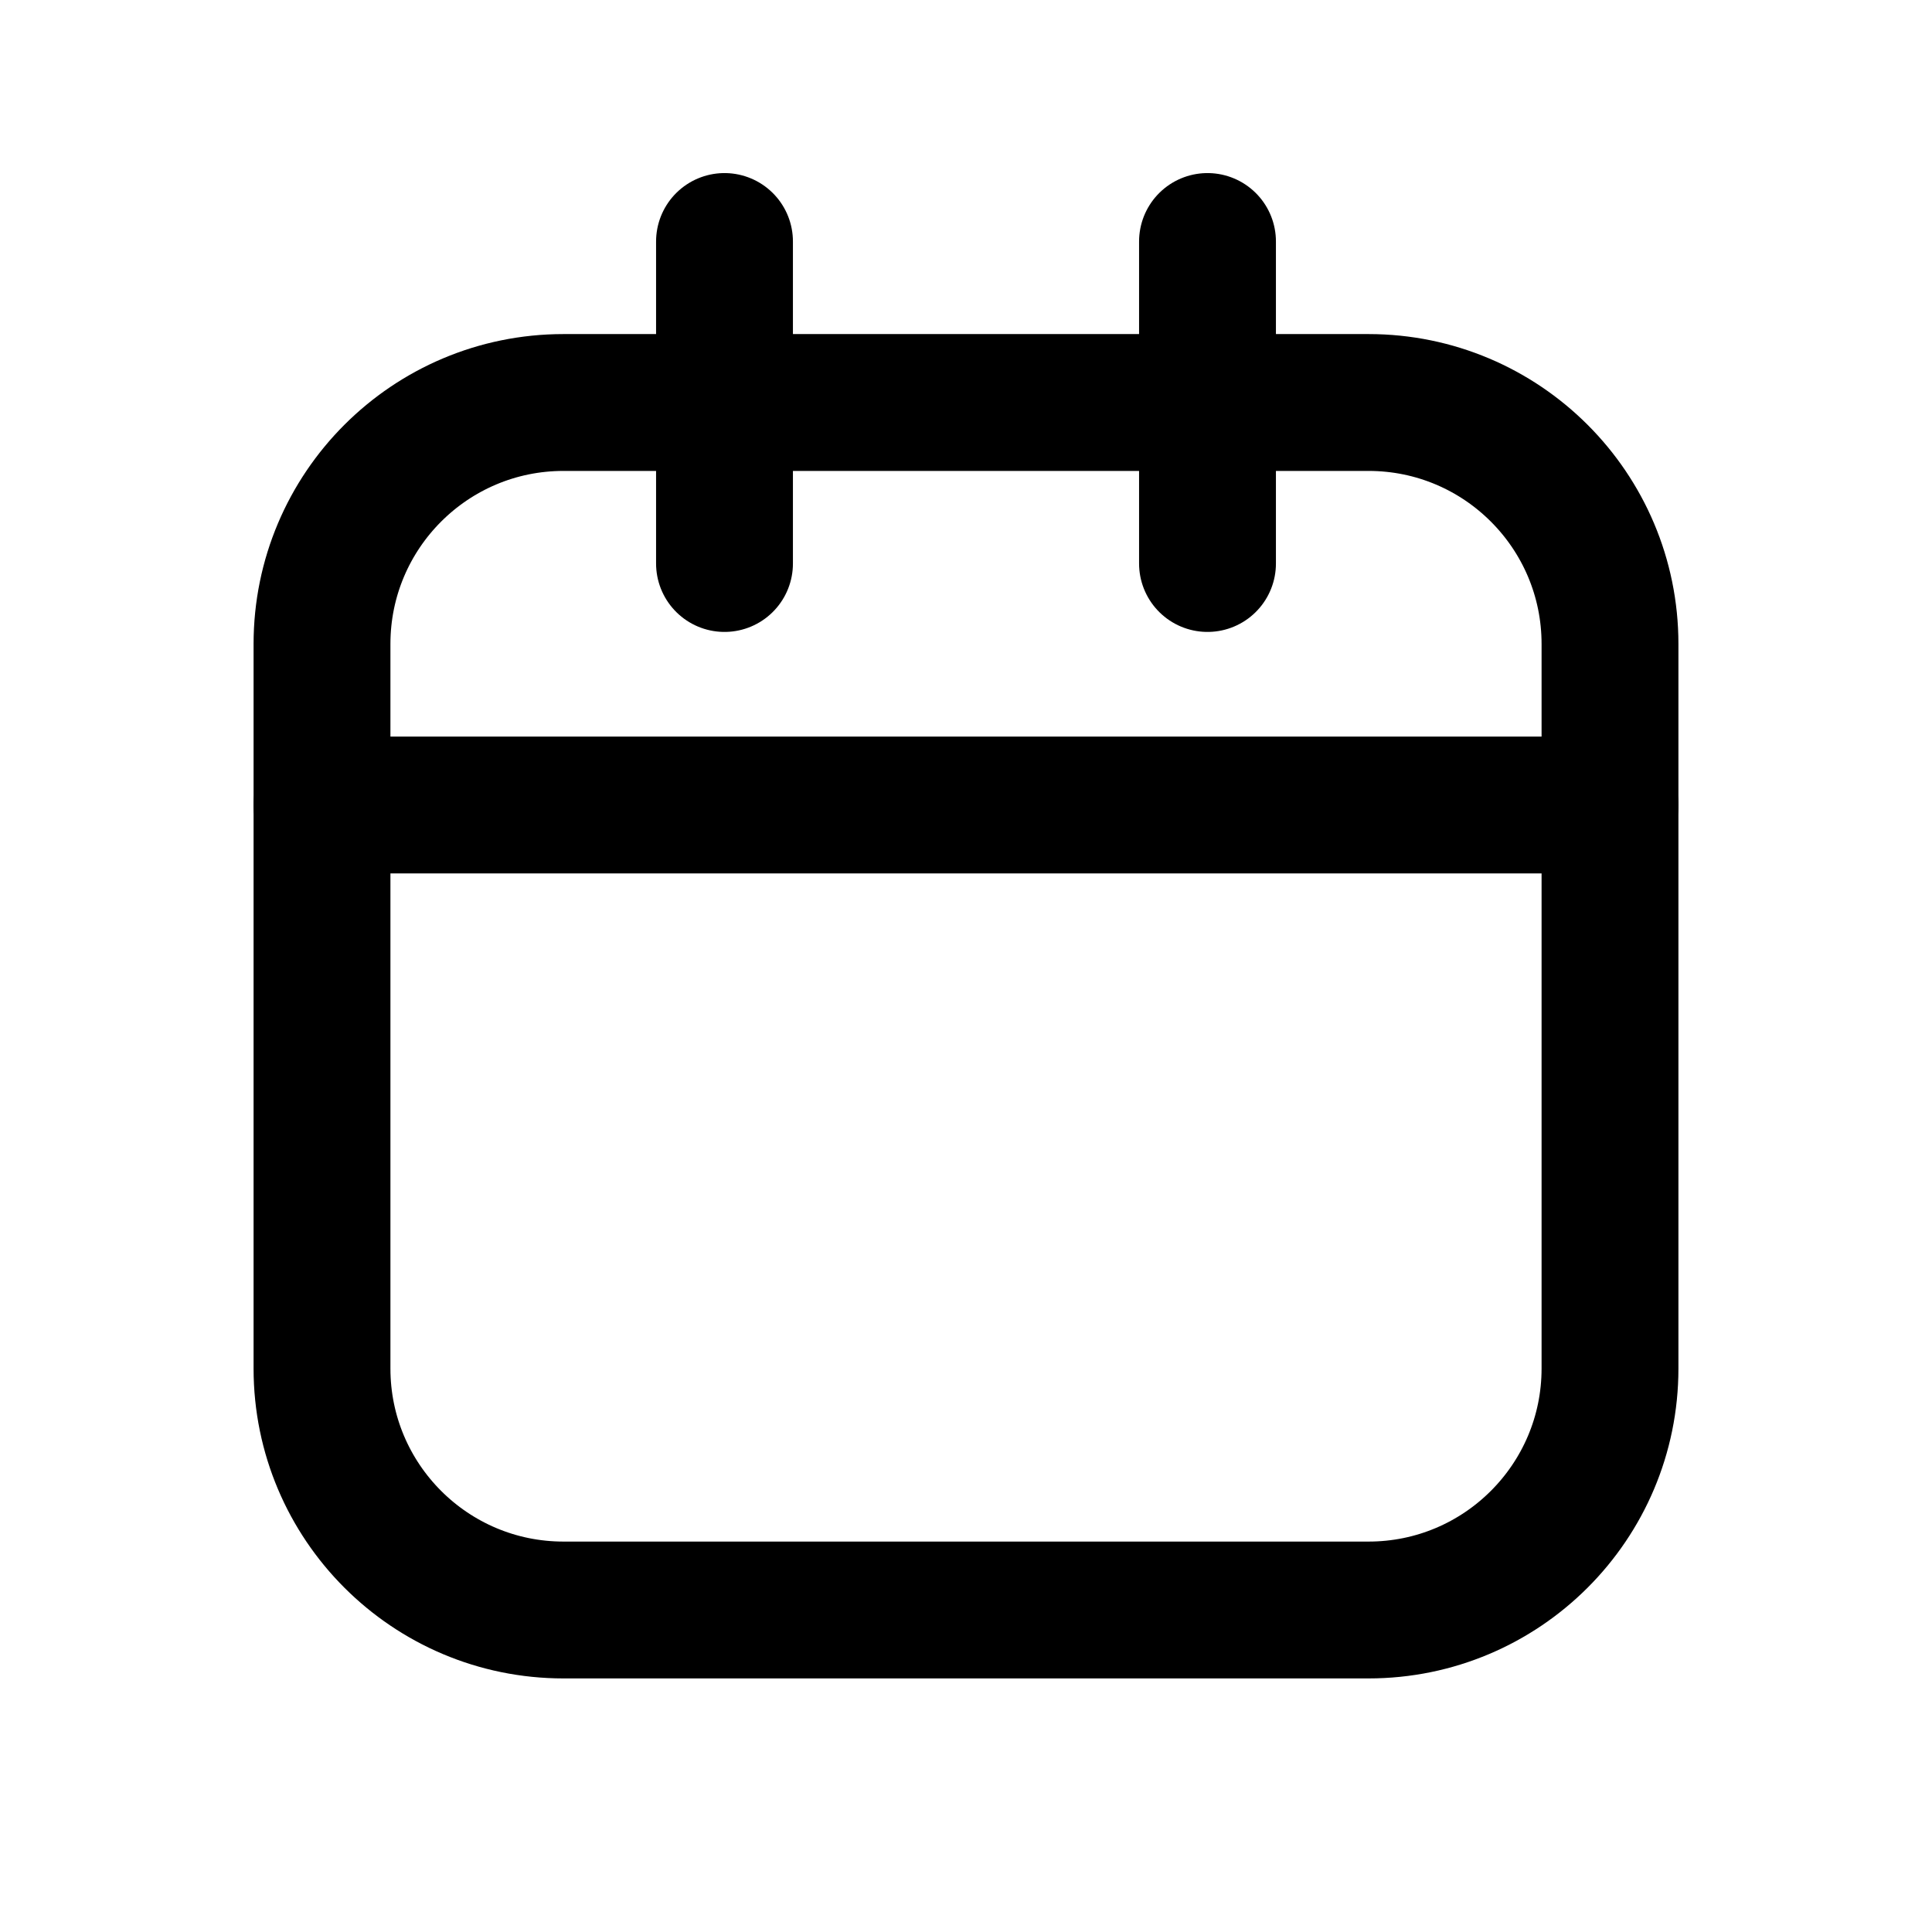
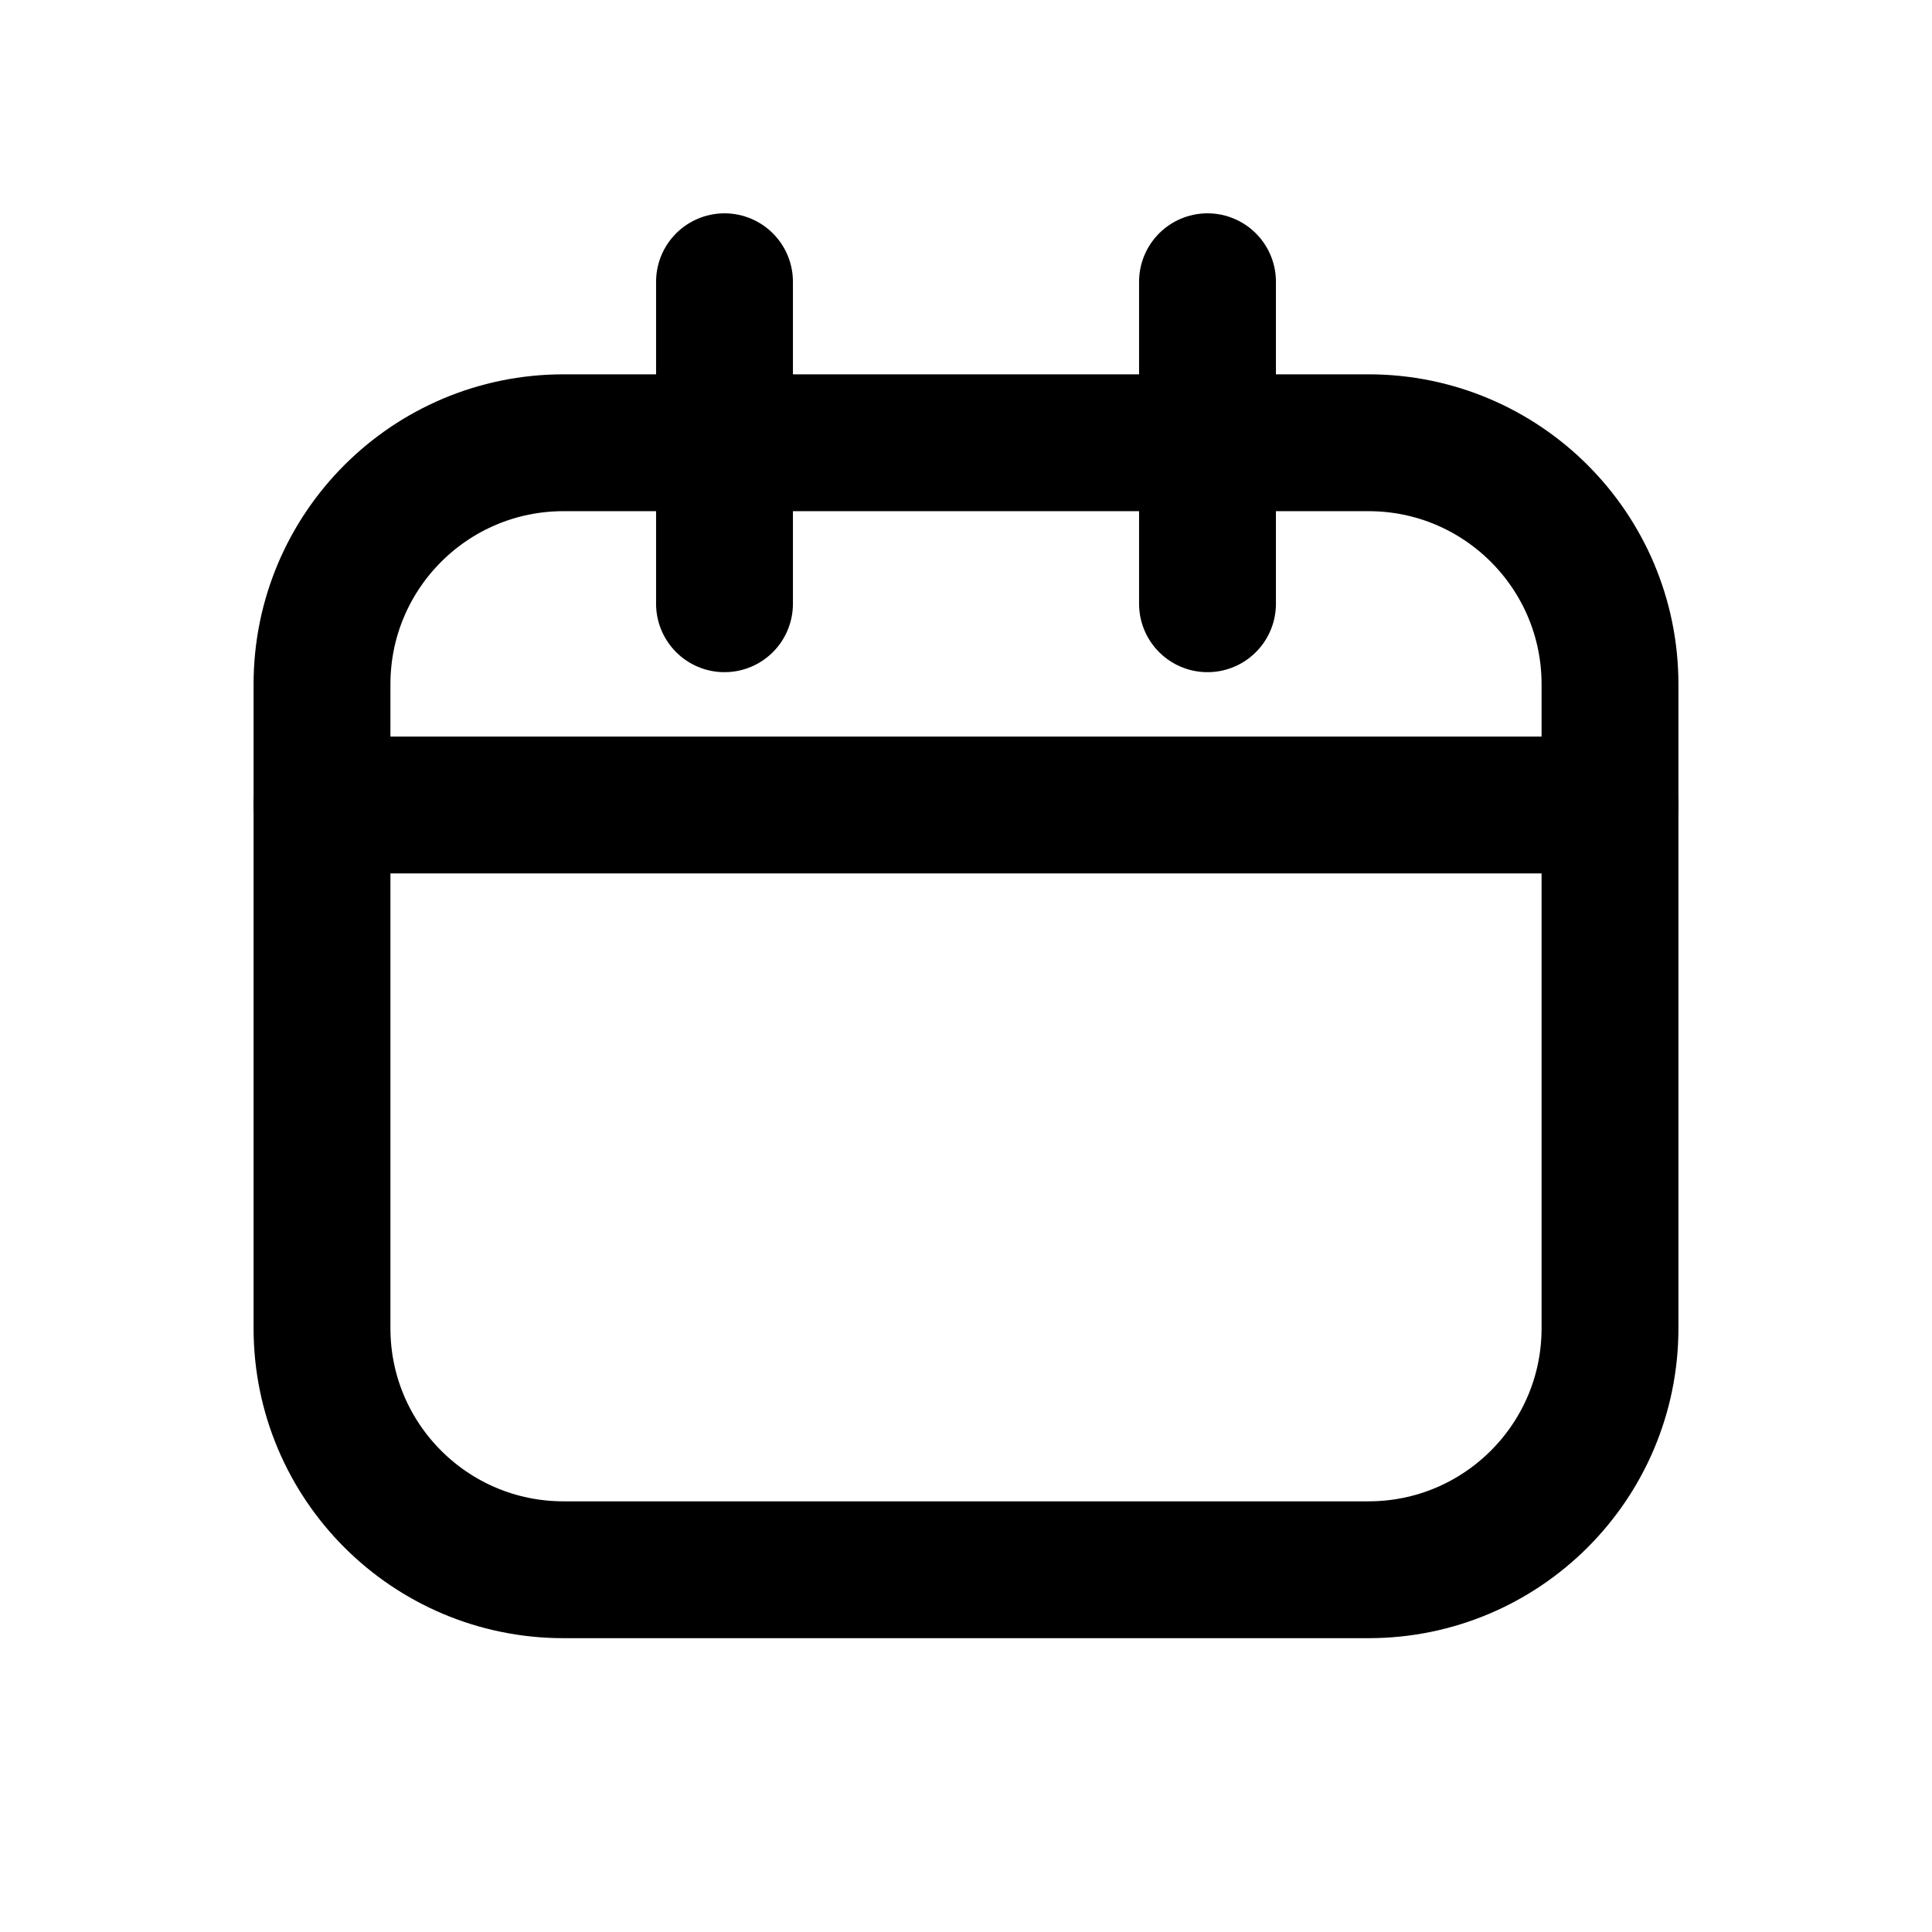
<svg xmlns="http://www.w3.org/2000/svg" viewBox="0 0 24 24" fill="none" stroke="currentColor" stroke-width="1.7" stroke-linecap="round" stroke-linejoin="round">
-   <rect x="4" y="5" width="16" height="15" rx="3" />
-   <path d="M4 10h16M9 3v4M15 3v4" />
+   <rect x="4" y="5.5" width="16" height="14" rx="3" />
+   <path d="M4 10h16M9 3.5v4M15 3.5v4" />
</svg>
